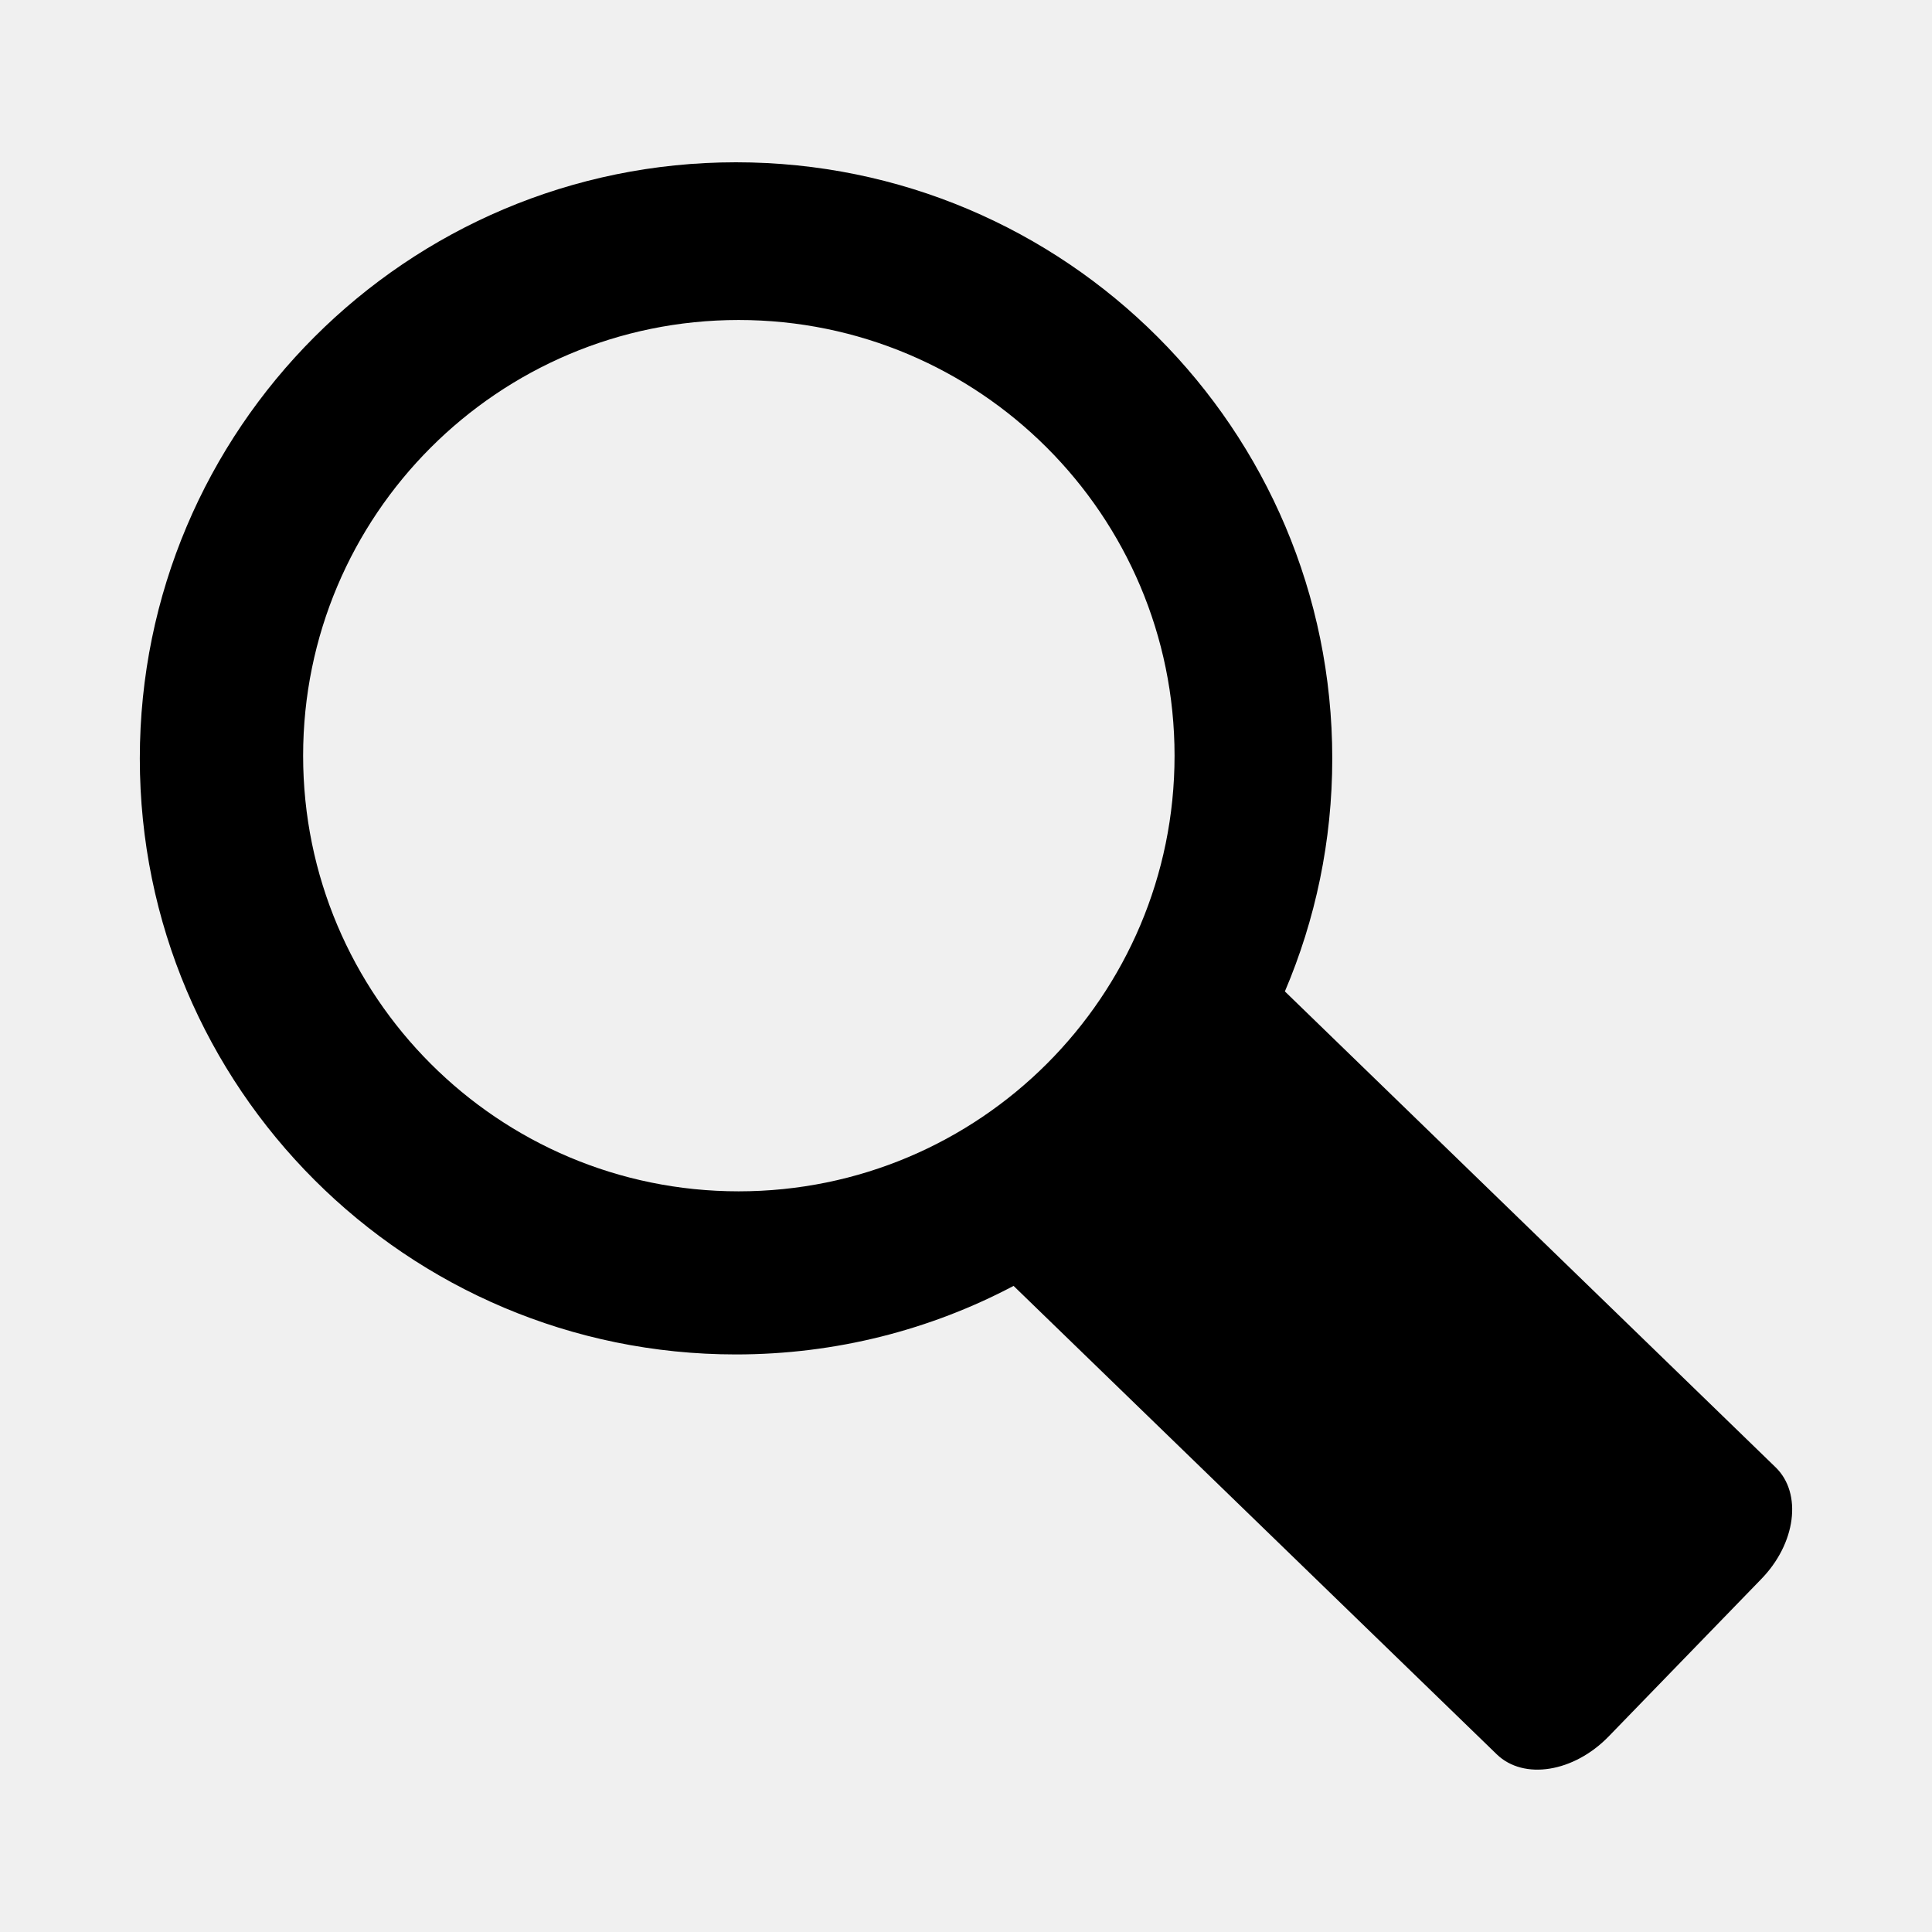
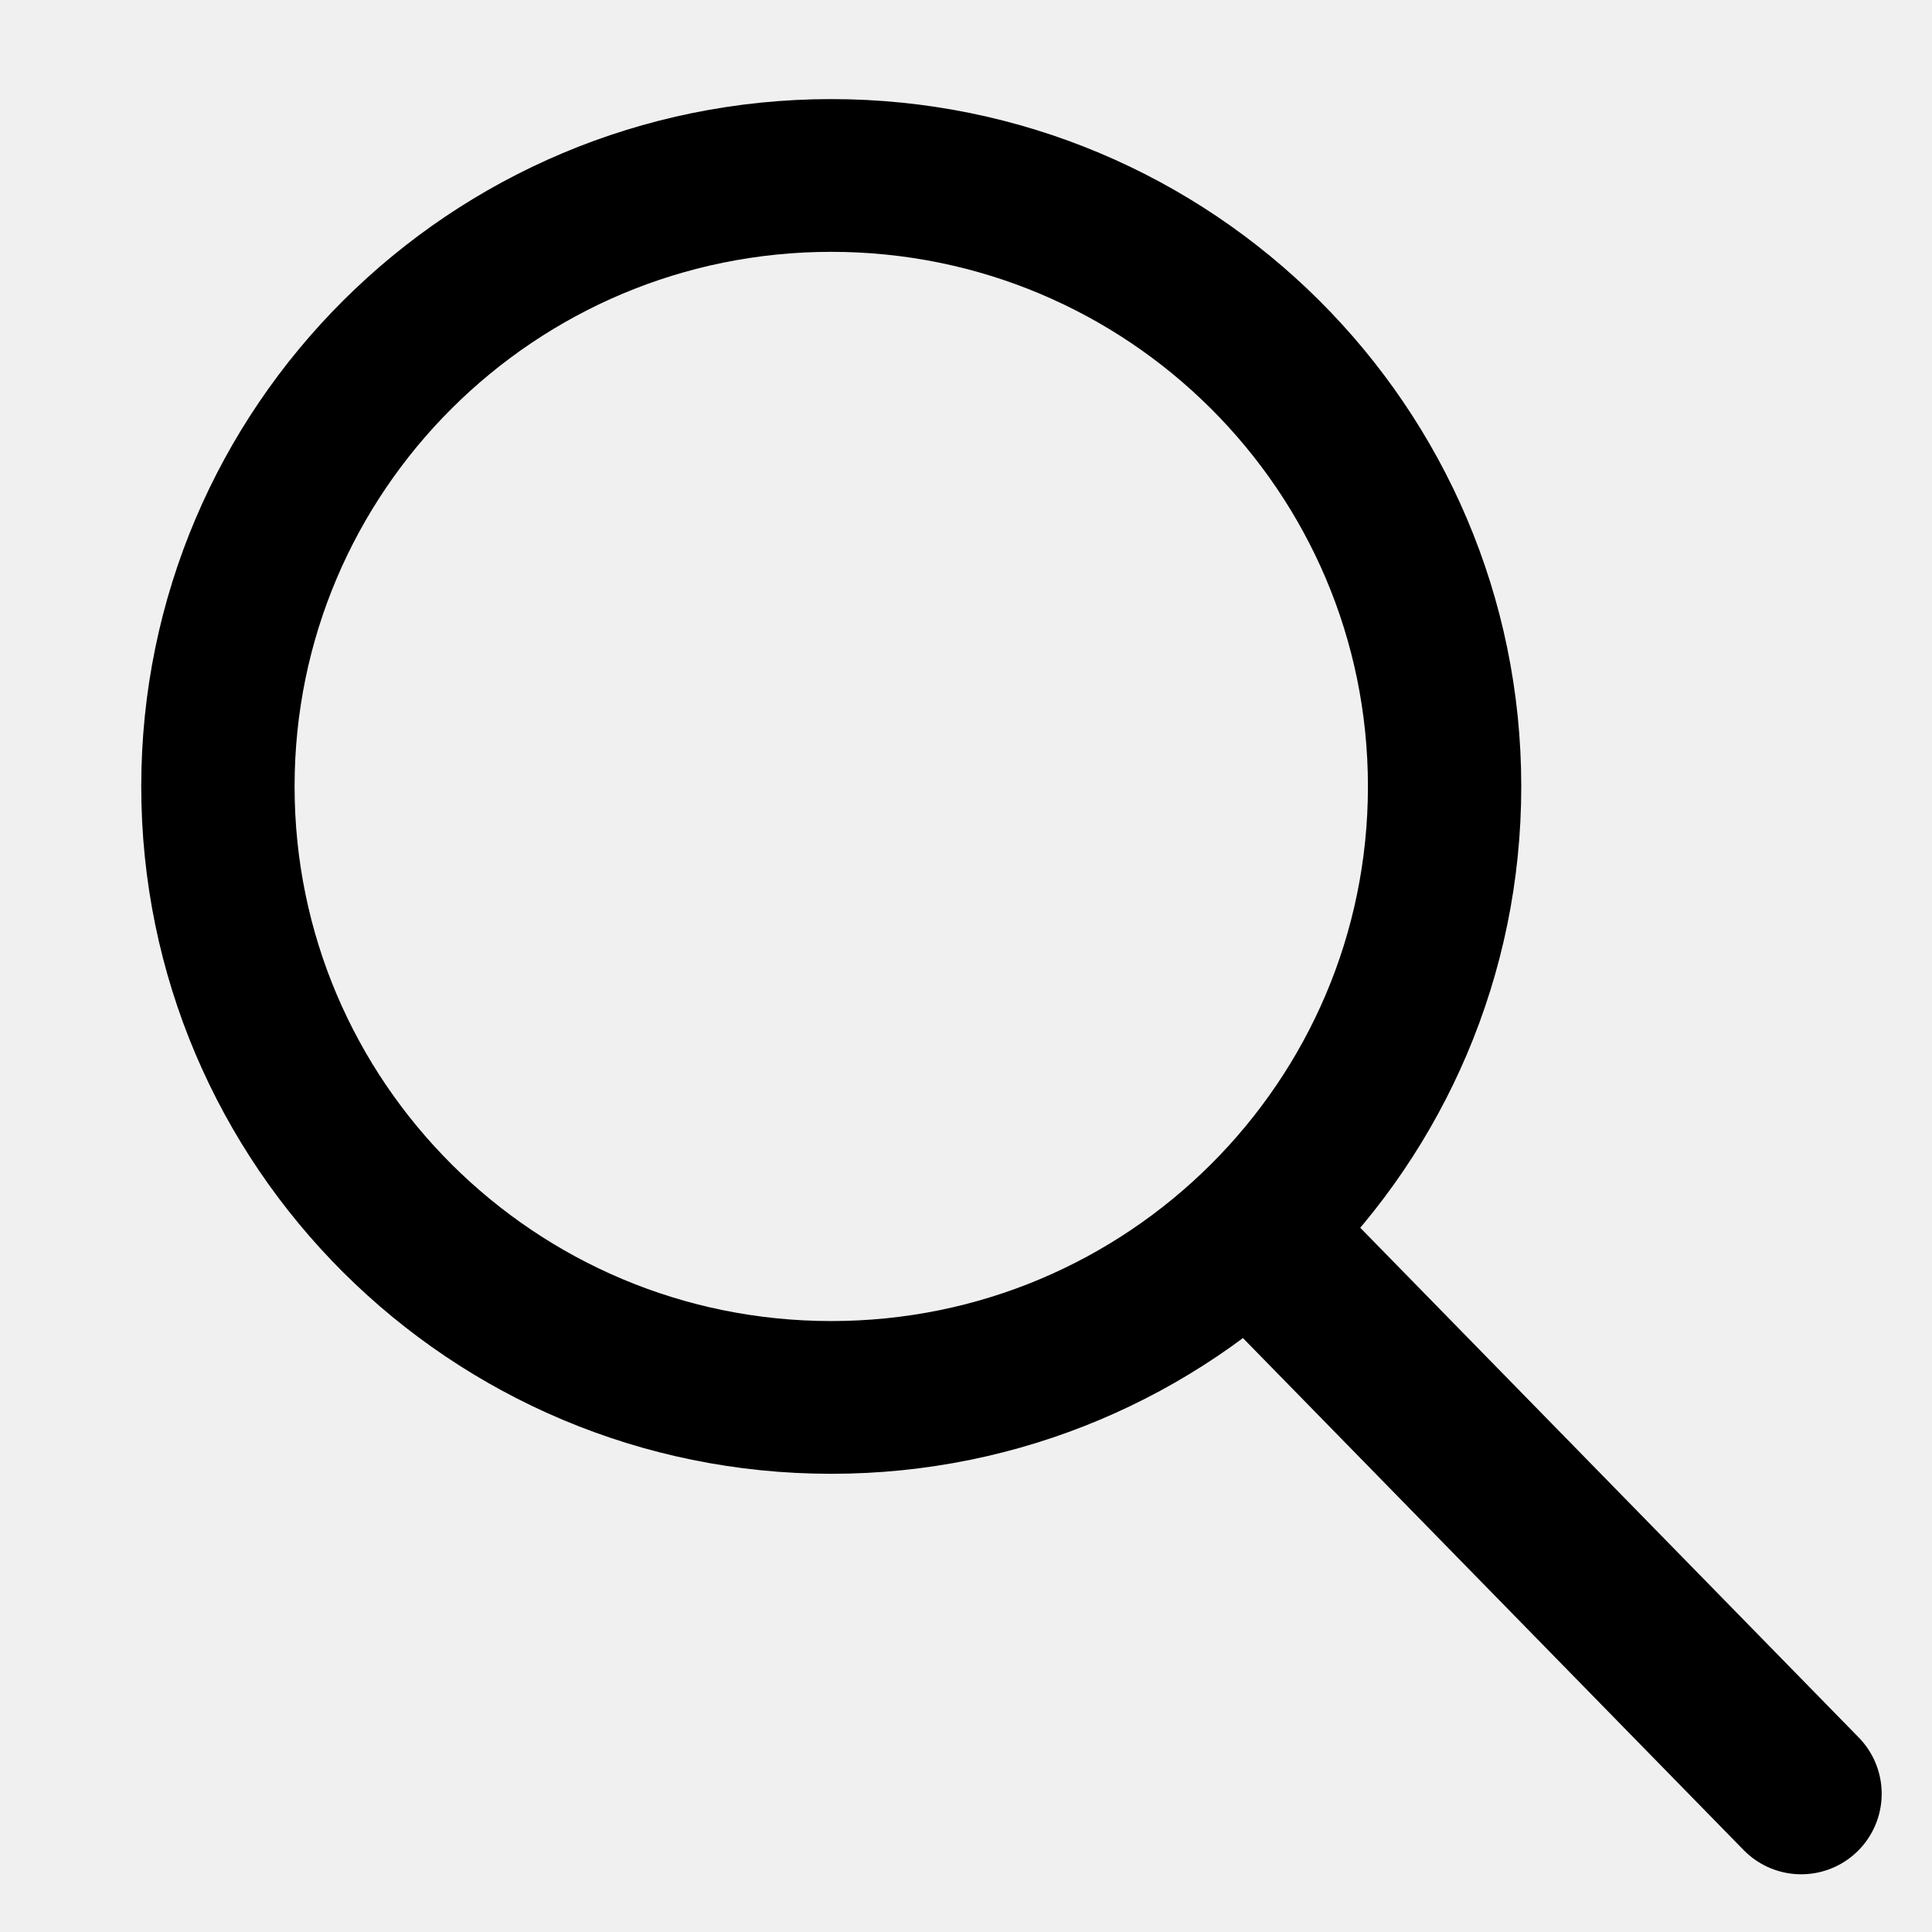
- <svg xmlns="http://www.w3.org/2000/svg" version="1.0" x="0px" y="0px" width="19px" height="19px" viewBox="0 0 19 19" enable-background="new 0 0 19 19" xml:space="preserve">
-   <g id="search">
-     <path d="M17.462,14.43l-4.826-4.68c0.3-0.704,0.466-1.479,0.466-2.291c0-3.237-2.625-5.863-5.864-5.863   C4,1.596,1.375,4.222,1.375,7.459c0,3.238,2.625,5.861,5.862,5.861c0.987,0,1.917-0.244,2.731-0.674l4.752,4.607   c0.265,0.256,0.757,0.177,1.1-0.176l1.498-1.545C17.663,15.18,17.726,14.686,17.462,14.43 M2.981,7.432   c0-2.366,1.918-4.285,4.283-4.285c2.367,0,4.287,1.919,4.287,4.285s-1.919,4.284-4.287,4.284C4.899,11.716,2.981,9.798,2.981,7.432   " />
-   </g>
-   <g id="credit">
-     <g>
-       <g>
-         <g>
-           <g>
-             <path d="M6.195,22.038v-1.509h0.633h0.058c0.17,0,0.286,0.034,0.348,0.099c0.062,0.065,0.093,0.188,0.093,0.368       c0,0.173-0.032,0.29-0.097,0.353c-0.064,0.063-0.185,0.094-0.362,0.094L6.8,21.443H6.365v0.595H6.195z M6.365,21.3h0.404       c0.168,0,0.277-0.017,0.324-0.052s0.071-0.114,0.071-0.238c0-0.146-0.017-0.239-0.047-0.277       c-0.033-0.039-0.108-0.058-0.229-0.058l-0.065-0.002H6.365V21.3z" />
-             <path d="M7.701,20.529v1.509H7.53v-1.509H7.701z" />
-             <path d="M9.136,20.529l-0.482,0.729l0.519,0.78H8.971L8.623,21.51l-0.056-0.083c-0.003-0.004-0.011-0.018-0.025-0.04       l-0.026-0.042H8.511l-0.026,0.043c-0.016,0.021-0.024,0.035-0.027,0.042l-0.058,0.083l-0.354,0.525H7.836l0.54-0.78       l-0.496-0.729h0.205l0.335,0.504l0.045,0.07c0.006,0.009,0.014,0.021,0.023,0.035l0.022,0.036h0.005l0.021-0.035       c0.012-0.02,0.019-0.031,0.021-0.035l0.046-0.07l0.331-0.505H9.136z" />
-             <g>
-               <path d="M10.863,21.246c-0.071-0.056-0.227-0.087-0.473-0.099c-0.261-0.012-0.323-0.036-0.339-0.047        c-0.011-0.007-0.042-0.039-0.042-0.187c0-0.063,0.011-0.144,0.058-0.172c0.03-0.019,0.11-0.042,0.321-0.042        c0.184,0,0.242,0.025,0.26,0.04c0.018,0.014,0.047,0.058,0.047,0.198v0.042h0.252v-0.042c0-0.191-0.039-0.315-0.118-0.378        c-0.077-0.06-0.229-0.089-0.467-0.089c-0.235,0-0.39,0.03-0.473,0.096c-0.086,0.066-0.126,0.189-0.126,0.377        c0,0.269,0.145,0.421,0.422,0.44l0.346,0.018c0.112,0.007,0.151,0.029,0.164,0.042c0.012,0.013,0.033,0.049,0.033,0.154        c0,0.173-0.035,0.217-0.051,0.228c-0.02,0.016-0.092,0.041-0.336,0.041c-0.215,0-0.274-0.028-0.289-0.04        c-0.016-0.012-0.046-0.054-0.046-0.218v-0.081H9.752l0.001,0.111c0,0.182,0.041,0.301,0.125,0.366        c0.08,0.061,0.229,0.09,0.459,0.09c0.262,0,0.429-0.029,0.512-0.089c0.084-0.064,0.127-0.193,0.127-0.396        C10.977,21.424,10.938,21.305,10.863,21.246z" />
-               <polygon points="11.033,22.081 12.09,22.081 12.09,21.852 11.289,21.852 11.289,21.373 12.055,21.373 12.055,21.145         11.289,21.145 11.289,20.716 12.09,20.716 12.09,20.486 11.033,20.486       " />
-               <path d="M13.213,21.624c0,0.107-0.02,0.18-0.055,0.202c-0.023,0.016-0.102,0.041-0.354,0.041c-0.25,0-0.314-0.054-0.33-0.086        c-0.023-0.046-0.051-0.209-0.051-0.726c0-0.222,0.041-0.285,0.063-0.303c0.027-0.02,0.117-0.053,0.422-0.053        c0.168,0,0.221,0.026,0.238,0.042c0.016,0.015,0.045,0.06,0.045,0.203l0.002,0.088h0.254l-0.002-0.084        c0-0.185-0.037-0.309-0.113-0.377c-0.076-0.067-0.213-0.101-0.418-0.101c-0.295,0-0.484,0.033-0.578,0.101        c-0.082,0.06-0.131,0.128-0.148,0.206c-0.018,0.071-0.025,0.236-0.025,0.503c0,0.348,0.037,0.563,0.111,0.663        c0.078,0.103,0.246,0.151,0.516,0.151c0.299,0,0.475-0.026,0.553-0.085c0.084-0.06,0.123-0.197,0.123-0.419v-0.101h-0.256        L13.213,21.624z" />
-               <polygon points="14.67,20.486 13.436,20.486 13.436,20.73 13.928,20.73 13.928,22.081 14.184,22.081 14.184,20.73         14.67,20.73       " />
-               <path d="M15.332,20.472c-0.26,0-0.436,0.039-0.533,0.119c-0.1,0.082-0.152,0.231-0.152,0.443l-0.002,0.249        c0,0.361,0.037,0.581,0.115,0.673c0.078,0.094,0.266,0.14,0.572,0.14s0.492-0.047,0.57-0.141        c0.076-0.093,0.113-0.319,0.113-0.691c0-0.347-0.039-0.561-0.117-0.652C15.816,20.518,15.633,20.472,15.332,20.472z         M15.33,20.7c0.244,0,0.336,0.031,0.369,0.059c0.029,0.024,0.068,0.094,0.068,0.283v0.241c0,0.408-0.037,0.501-0.051,0.521        c-0.016,0.019-0.082,0.063-0.387,0.063s-0.371-0.044-0.385-0.063c-0.018-0.02-0.053-0.111-0.053-0.521        c0-0.408,0.035-0.499,0.053-0.521C14.959,20.745,15.025,20.7,15.33,20.7z" />
-               <path d="M17.213,21.357c0.041-0.021,0.072-0.049,0.096-0.083c0.041-0.063,0.061-0.166,0.061-0.314        c0-0.17-0.037-0.292-0.111-0.365c-0.076-0.072-0.197-0.108-0.371-0.108h-0.762v1.595h0.256V21.47h0.527        c0.086,0,0.186,0.025,0.186,0.222v0.39h0.256v-0.429C17.35,21.488,17.289,21.401,17.213,21.357z M17.123,21.001        c0,0.096-0.02,0.16-0.057,0.19c-0.025,0.022-0.09,0.049-0.236,0.049h-0.449v-0.524h0.506c0.133,0,0.178,0.029,0.193,0.047        C17.096,20.782,17.123,20.838,17.123,21.001z" />
-             </g>
-           </g>
-           <g>
-             <polygon fill="#FFFFFF" points="4.416,21.617 3.46,22.573 2.817,21.929 2.613,22.136 3.46,22.983 4.78,21.663 4.574,21.457             " />
-             <polygon fill="#FFFFFF" points="3.46,20.753 3.892,21.184 3.546,21.532 3.217,21.204 3.013,21.409 3.017,21.412 3.017,21.411        3.017,21.412 3.547,21.942 4.153,21.331 4.302,21.183 3.456,20.339 2.142,21.663 2.347,21.868 2.392,21.823 2.438,21.777        2.461,21.754 2.506,21.709 2.552,21.664 2.551,21.663      " />
-             <path fill="#24B1FF" d="M5.35,20.969c-0.356-0.975-1.454-1.468-2.45-1.103c-0.996,0.365-1.514,1.45-1.157,2.424       c0.357,0.975,1.454,1.467,2.45,1.104C5.189,23.028,5.707,21.942,5.35,20.969z M2.506,21.709l-0.045,0.045l-0.023,0.023       l-0.046,0.046l-0.045,0.045l-0.205-0.205l1.314-1.324l0.847,0.844l-0.149,0.148l-0.606,0.611l-0.53-0.53l0-0.001l0,0.001       l-0.003-0.003l0.204-0.205l0.329,0.328l0.346-0.349L3.46,20.753l-0.91,0.91l0.001,0.001L2.506,21.709z M3.46,22.983       l-0.848-0.848l0.204-0.207l0.644,0.645l0.956-0.956l0.158-0.16l0.206,0.206L3.46,22.983z" />
-           </g>
-           <g>
-             <path d="M14.002,23.099v0.168h-0.141v-0.168H14.002z" />
-             <path d="M14.822,22.952h0.127l0.002,0.049c0,0.186-0.123,0.277-0.365,0.277c-0.156,0-0.258-0.029-0.311-0.088       c-0.049-0.059-0.074-0.18-0.074-0.363c0-0.172,0.025-0.287,0.076-0.35c0.051-0.061,0.148-0.092,0.293-0.092       c0.139,0,0.236,0.021,0.287,0.063s0.078,0.119,0.078,0.234h-0.127v-0.023c0-0.066-0.018-0.111-0.051-0.135       c-0.033-0.021-0.1-0.033-0.199-0.033c-0.096,0-0.156,0.021-0.184,0.064c-0.027,0.041-0.041,0.137-0.041,0.283       c0,0.145,0.016,0.236,0.049,0.275c0.029,0.039,0.102,0.059,0.217,0.059c0.096,0,0.156-0.012,0.184-0.039       C14.809,23.11,14.822,23.048,14.822,22.952z" />
-             <path d="M15.486,22.386c0.158,0,0.264,0.027,0.313,0.084c0.045,0.057,0.068,0.176,0.068,0.361c0,0.188-0.023,0.309-0.068,0.365       c-0.049,0.055-0.154,0.082-0.313,0.082c-0.16,0-0.264-0.027-0.311-0.082c-0.049-0.057-0.072-0.178-0.072-0.365       c0-0.186,0.023-0.305,0.072-0.361C15.223,22.413,15.326,22.386,15.486,22.386z M15.486,22.491c-0.115,0-0.184,0.02-0.209,0.055       c-0.027,0.037-0.041,0.133-0.041,0.285c0,0.156,0.014,0.252,0.041,0.287c0.025,0.037,0.094,0.055,0.209,0.055       c0.111,0,0.182-0.018,0.211-0.055c0.023-0.035,0.039-0.131,0.039-0.287c0-0.152-0.016-0.248-0.039-0.285       C15.668,22.511,15.598,22.491,15.486,22.491z" />
-             <path d="M16.066,22.399h0.129l-0.004,0.131l0.004,0.002c0.047-0.098,0.143-0.146,0.281-0.146c0.146,0,0.236,0.049,0.268,0.146       h0.004c0.053-0.098,0.154-0.146,0.299-0.146c0.205,0,0.307,0.104,0.307,0.313v0.568h-0.127v-0.58       c0-0.074-0.014-0.127-0.041-0.154s-0.08-0.041-0.154-0.041c-0.1,0-0.168,0.02-0.203,0.057       c-0.037,0.039-0.055,0.109-0.055,0.217v0.502h-0.127v-0.568l-0.002-0.039c0-0.111-0.063-0.168-0.191-0.168       c-0.174,0-0.258,0.096-0.258,0.281v0.494h-0.129V22.399z" />
-           </g>
-         </g>
-       </g>
-     </g>
-   </g>
+ <svg xmlns="http://www.w3.org/2000/svg" width="24" height="24" viewBox="0 0 24 24" fill="none" stroke="currentColor" stroke-width="2" stroke-linecap="round" stroke-linejoin="round" class="lucide lucide-search preview-icon">
+   <path d="M 22.375 22.283 L 16.132 15.899" style="stroke: rgb(0, 0, 0);" />
+   <circle cx="11" cy="11" r="8" style="stroke: rgb(0, 0, 0);" transform="matrix(0.952392, 0, 0, 0.94873, -0.150155, -0.66651)" />
</svg>
